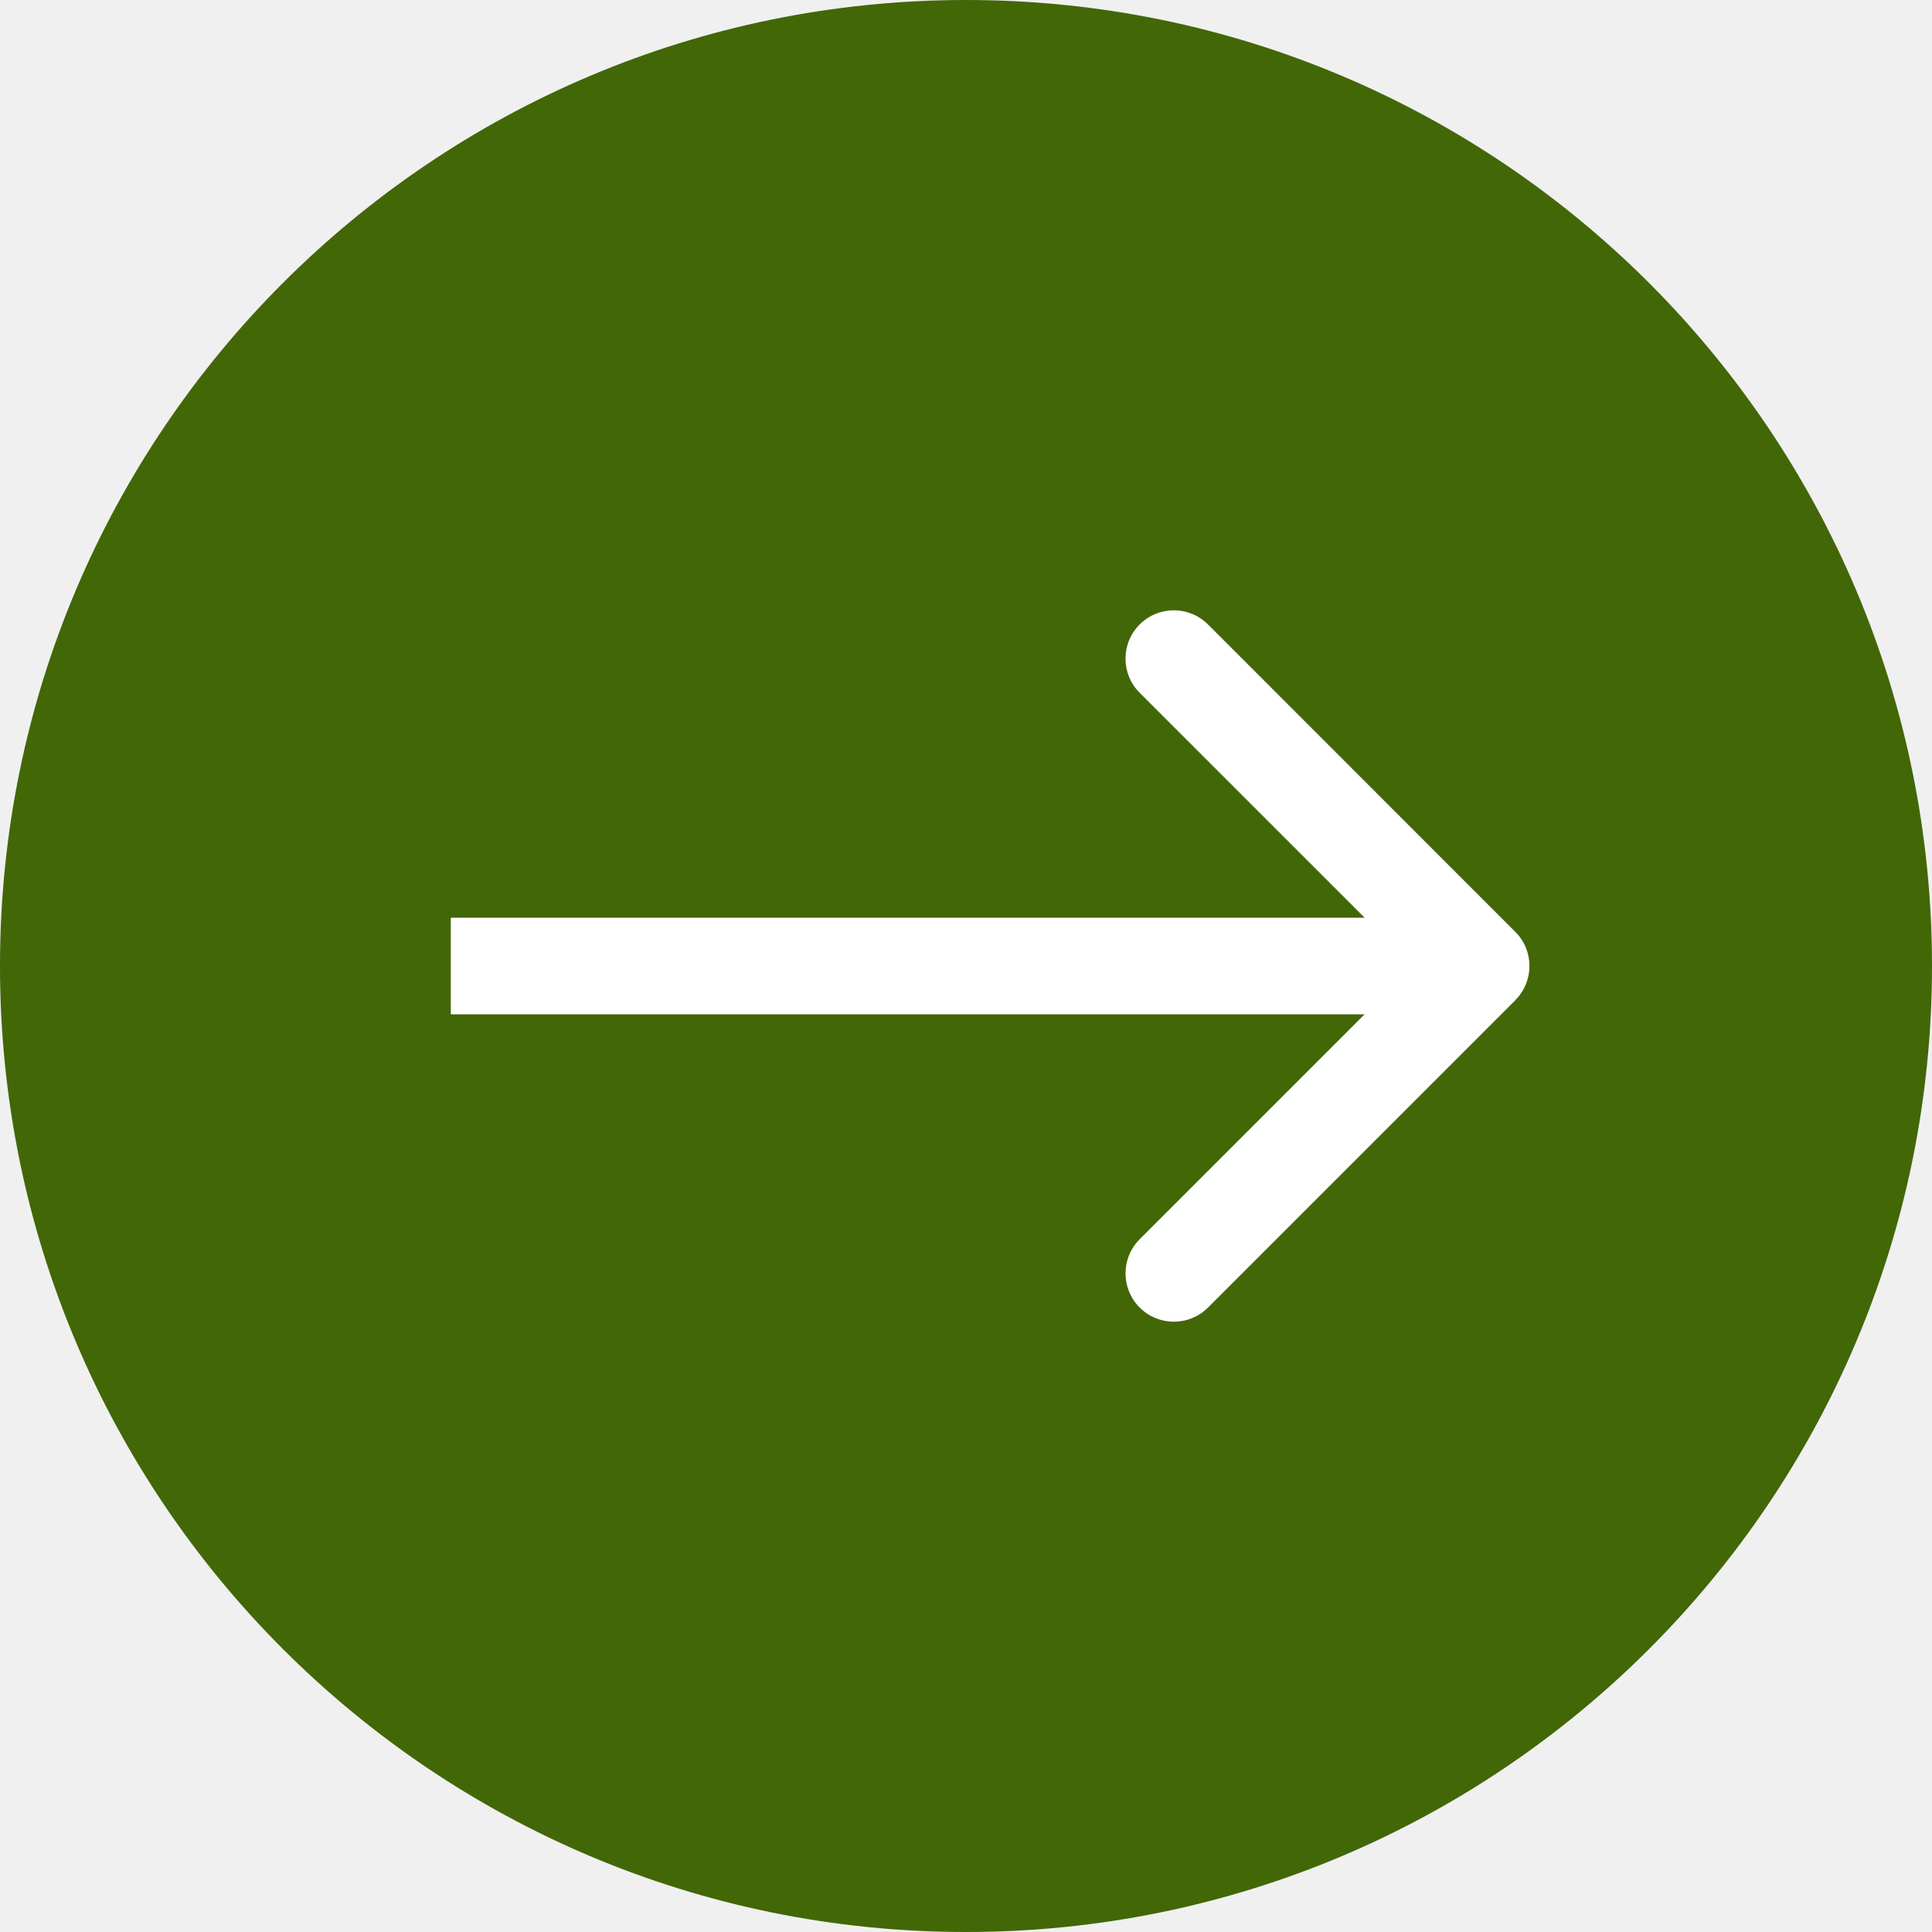
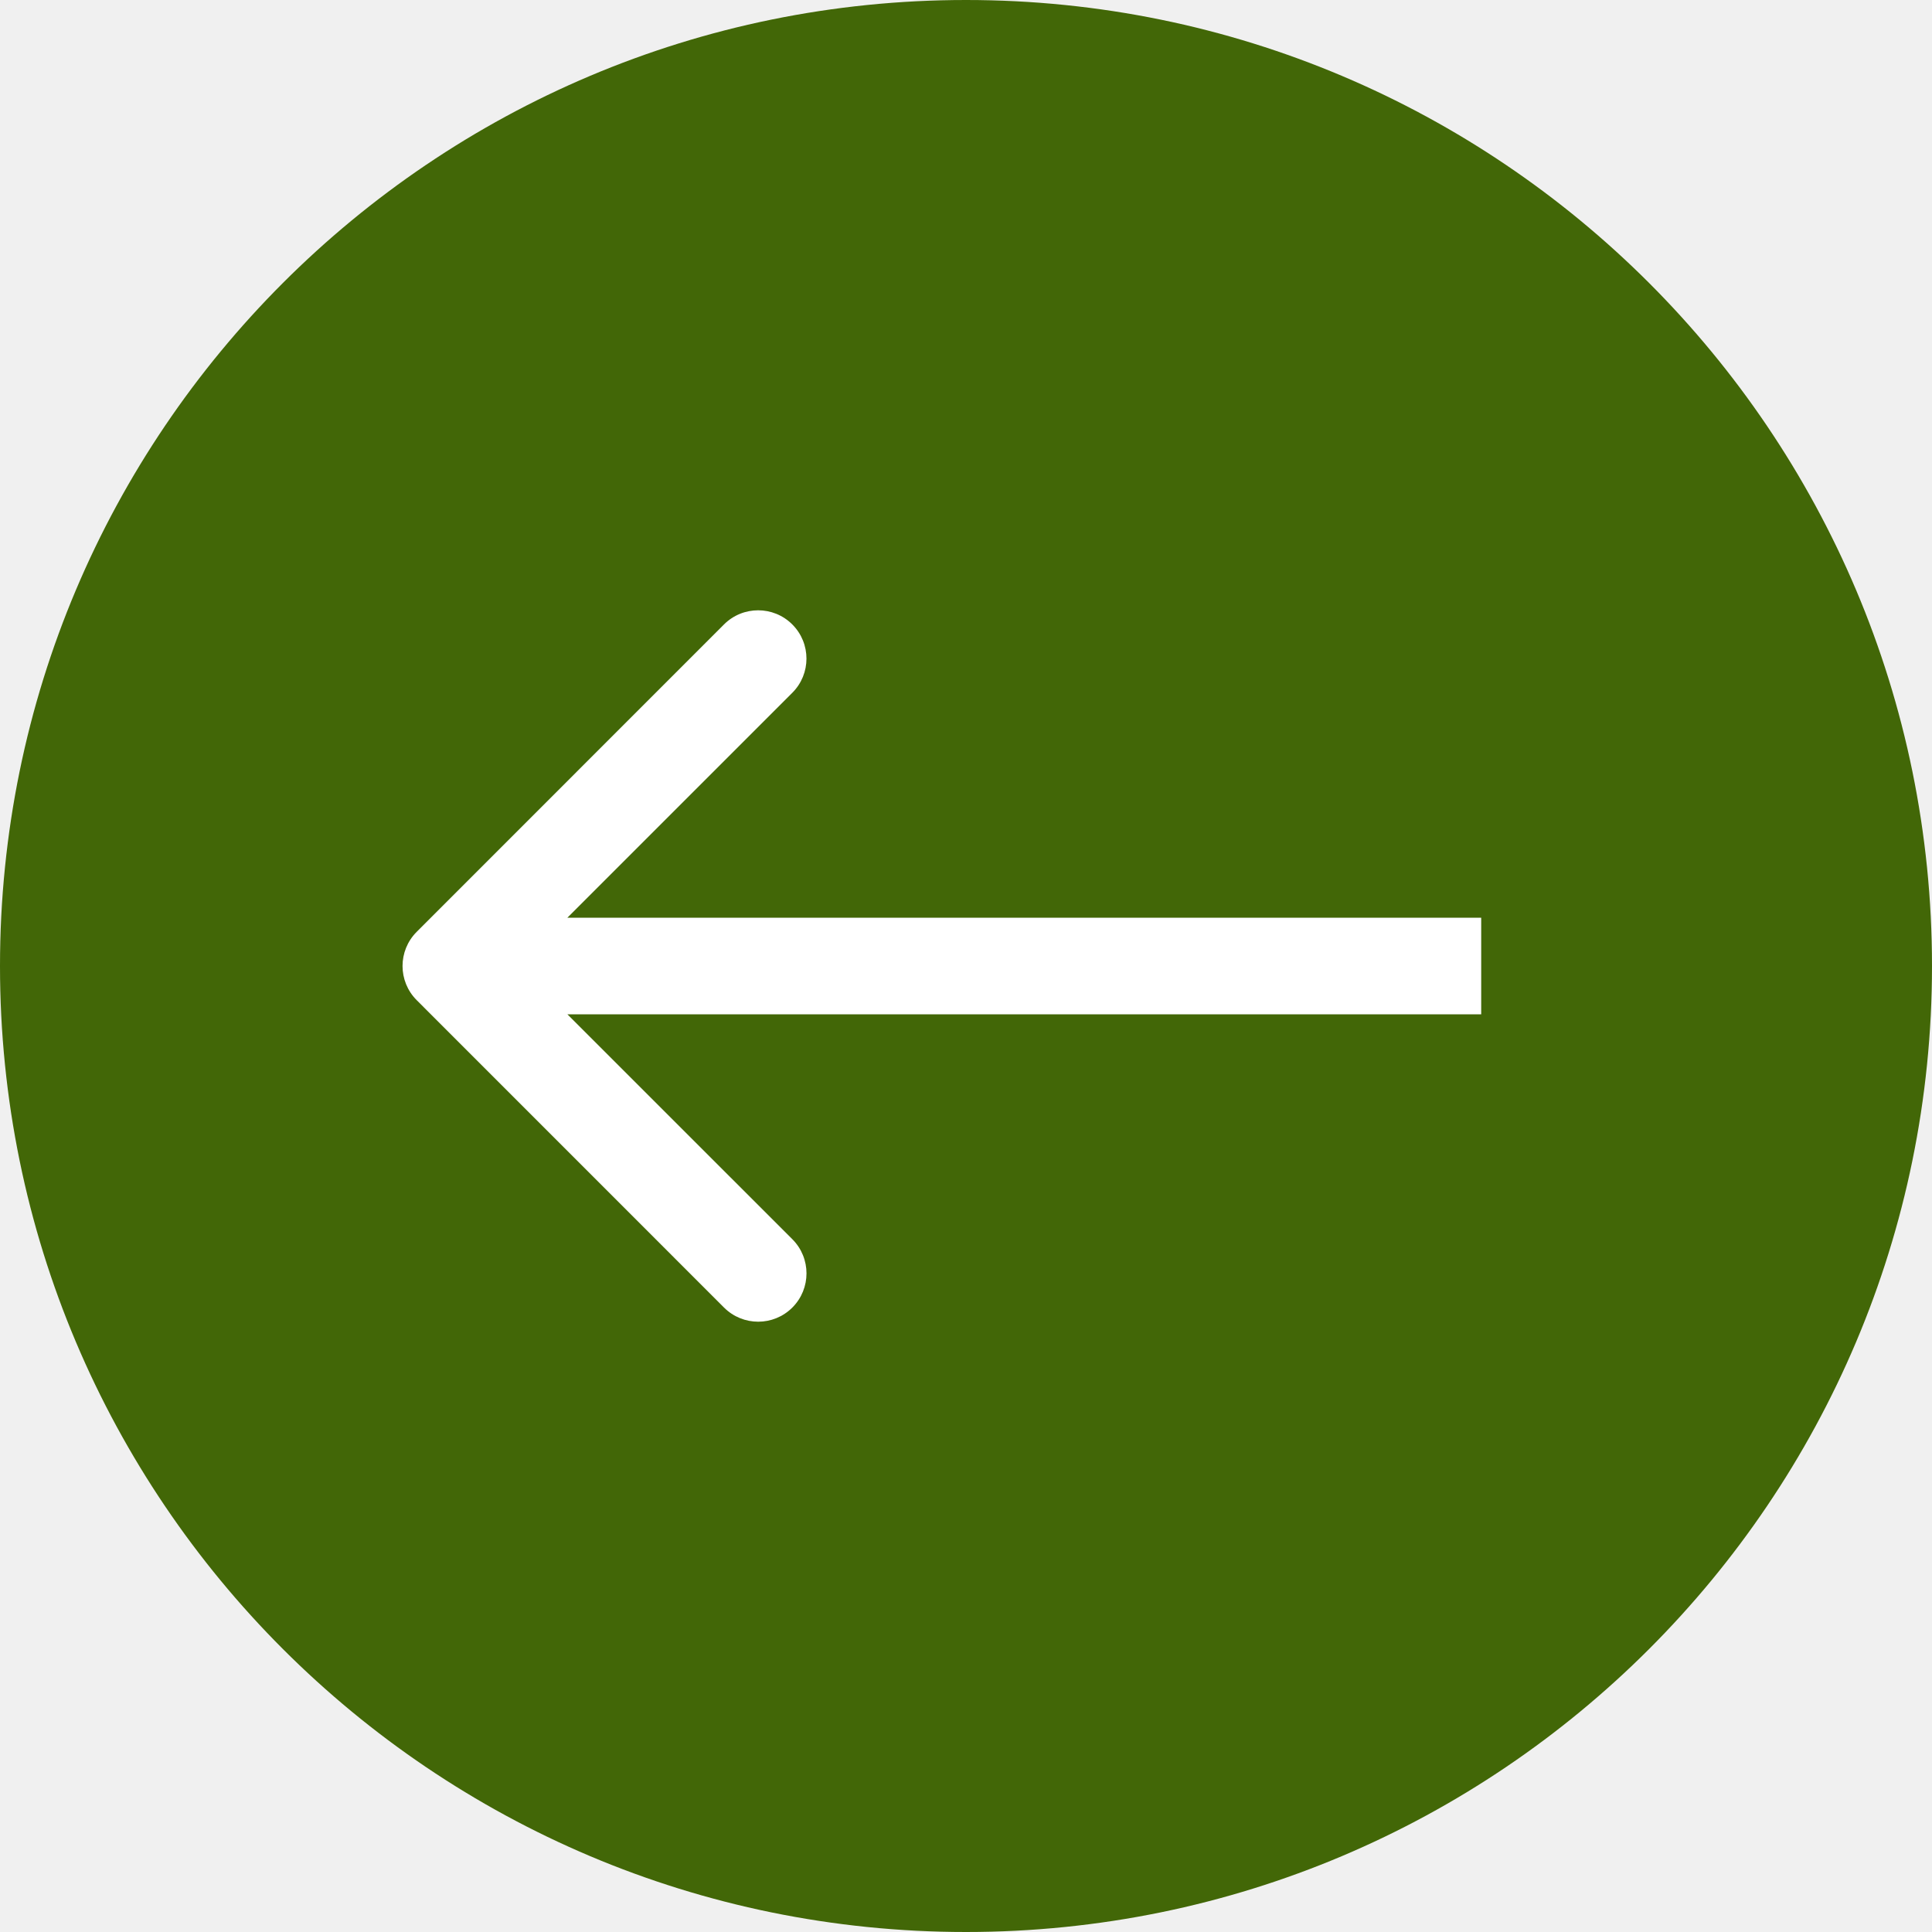
<svg xmlns="http://www.w3.org/2000/svg" width="60" height="60" fill="none">
  <rect width="60" height="60" rx="30" fill="#426707" />
-   <path d="M47.06 31.06a1.5 1.5 0 000-2.12l-9.545-9.547a1.5 1.5 0 10-2.122 2.122L43.88 30l-8.486 8.485a1.5 1.5 0 102.122 2.122l9.546-9.546zM14 31.5h32v-3H14v3z" fill="#fff" />
+   <path d="M12.94 28.94a1.5 1.5 0 000 2.12l9.545 9.547a1.5 1.5 0 102.122-2.122L16.12 30l8.486-8.485a1.5 1.5 0 10-2.122-2.122L12.94 28.94zM46 28.5H14v3h32v-3z" fill="#fff" />
</svg>
